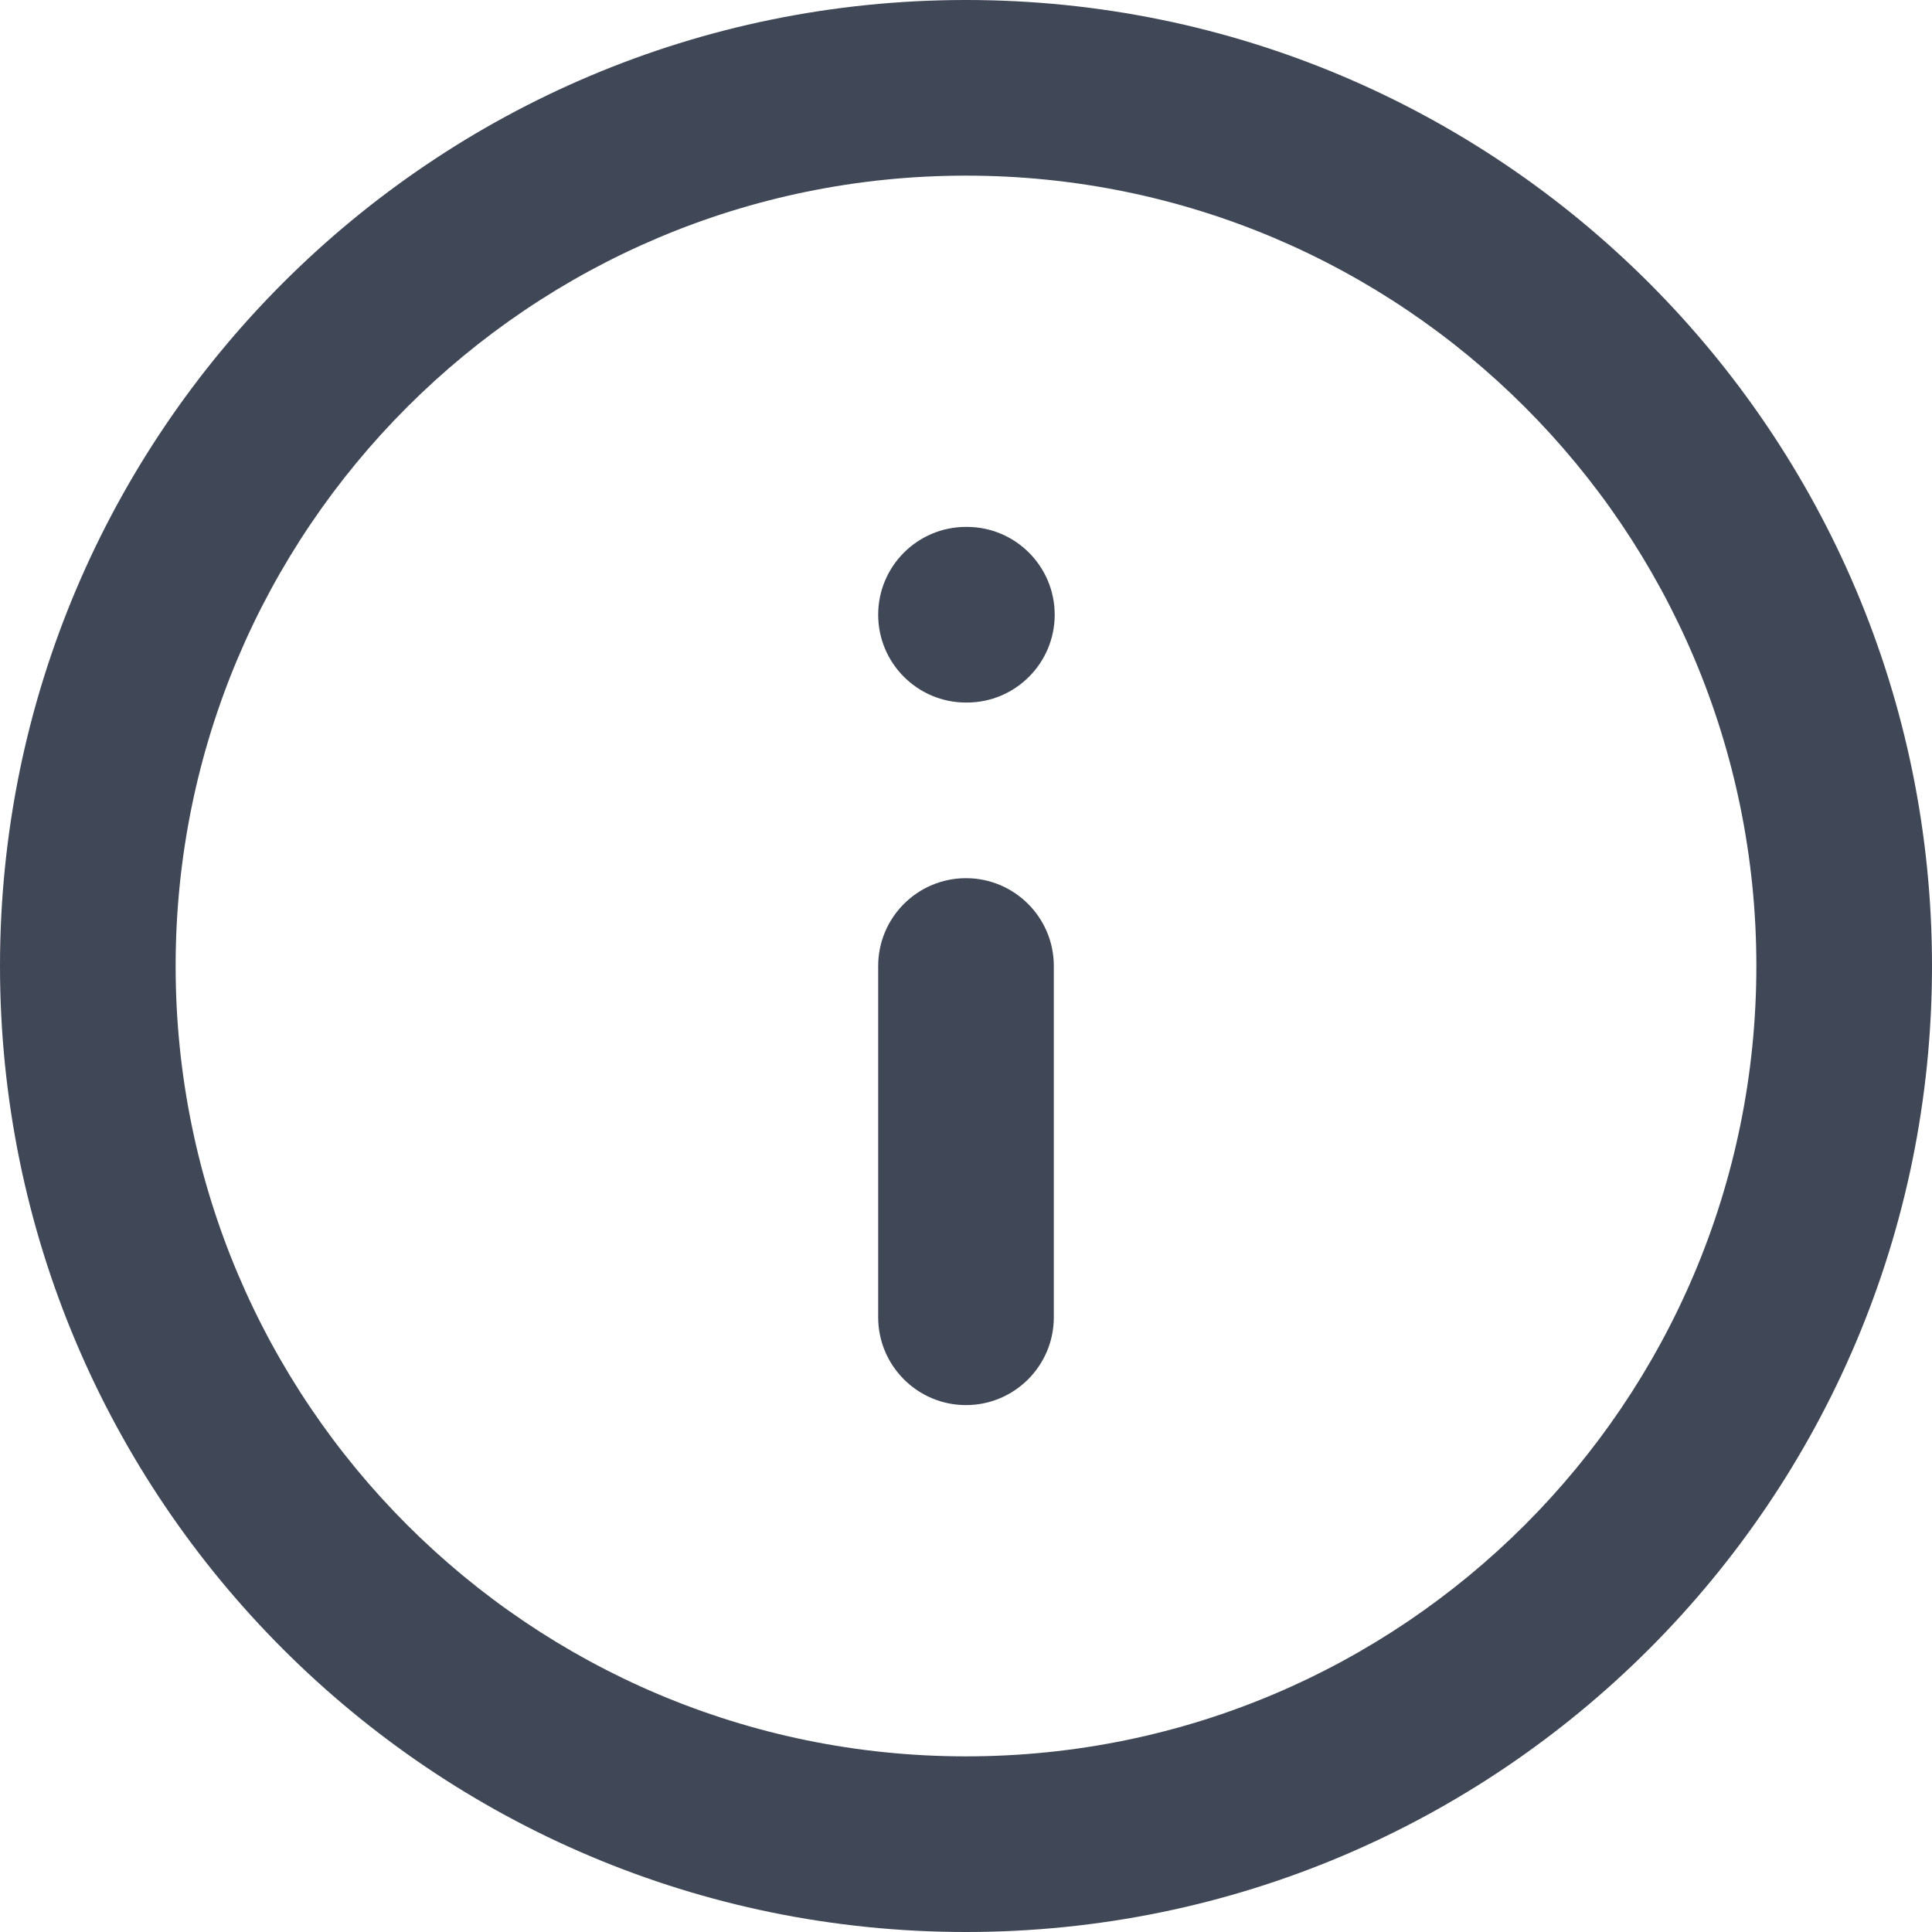
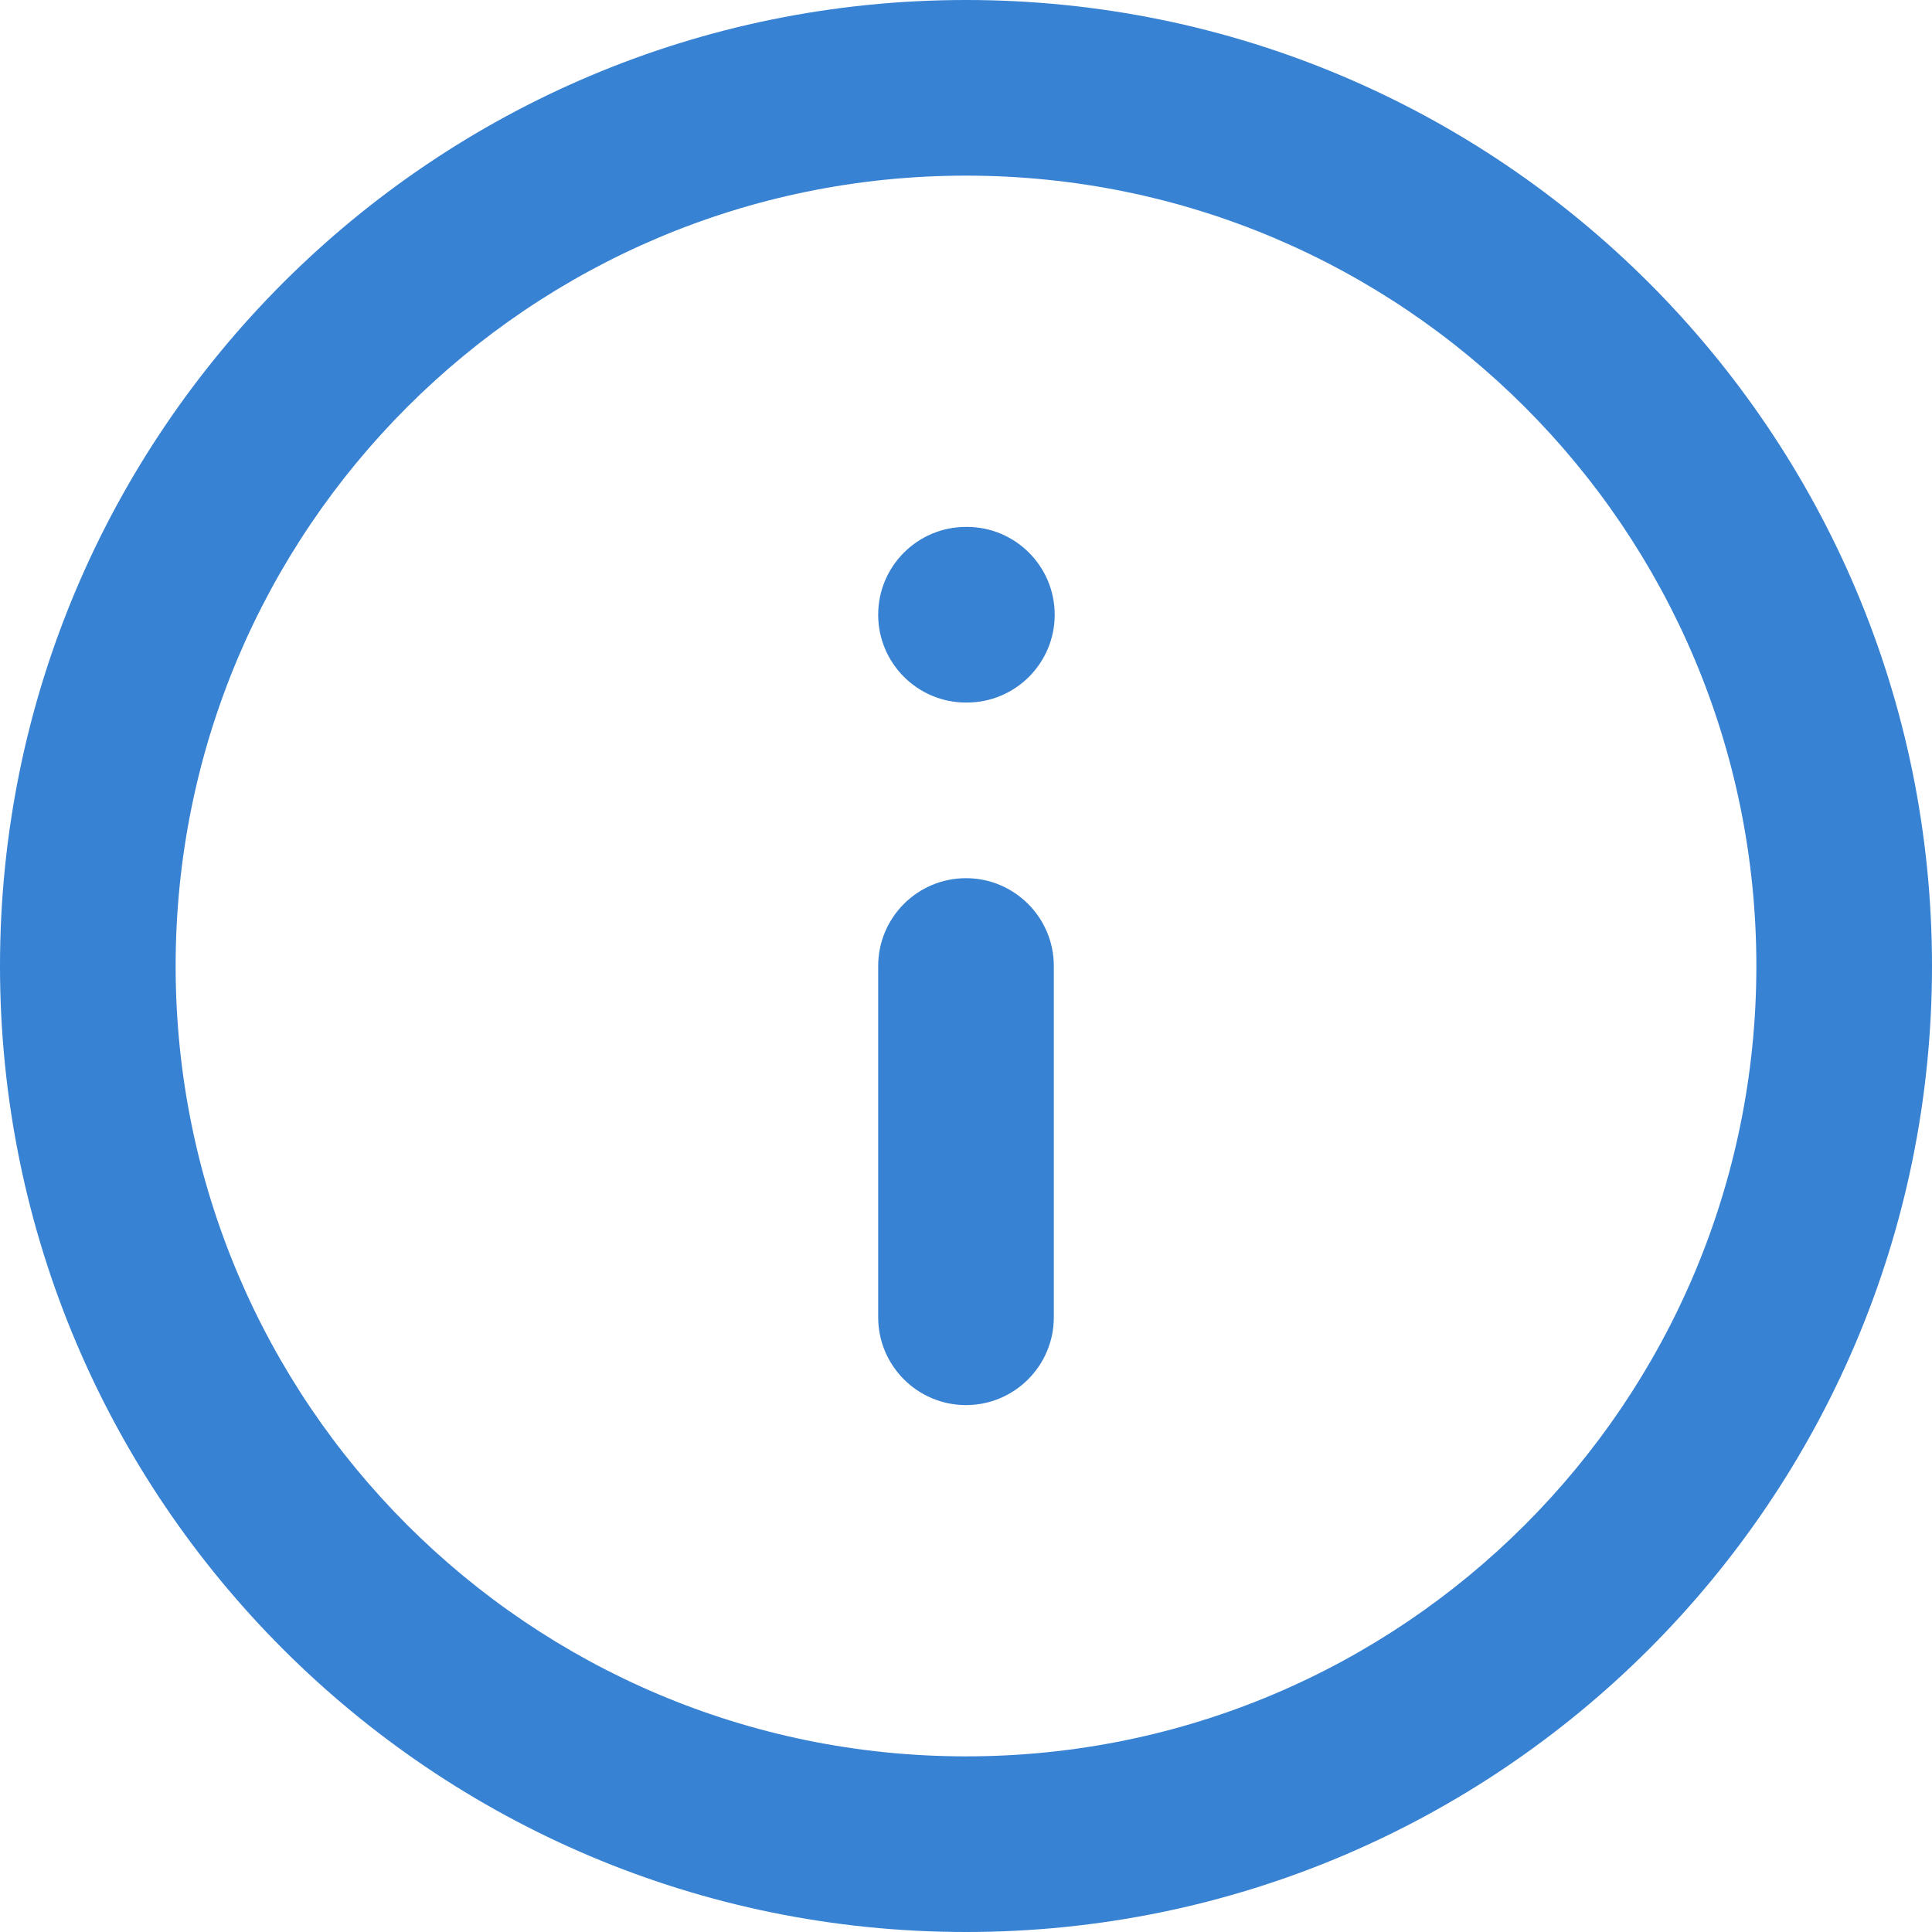
<svg xmlns="http://www.w3.org/2000/svg" preserveAspectRatio="none" overflow="visible" style="display: block;" width="22" height="22" viewBox="0 0 22 22" fill="none">
-   <path id="Union" d="M11 0C17.075 0 22 4.925 22 11C22 17.075 17.075 22 11 22C4.925 22 0 17.075 0 11C0 4.925 4.925 0 11 0ZM11 2C6.029 2 2 6.029 2 11C2 15.971 6.029 20 11 20C15.971 20 20 15.971 20 11C20 6.029 15.971 2 11 2ZM11 10C11.552 10 12 10.448 12 11V15C12 15.552 11.552 16 11 16C10.448 16 10 15.552 10 15V11C10 10.448 10.448 10 11 10ZM11.01 6C11.562 6 12.01 6.448 12.01 7C12.01 7.552 11.562 8 11.01 8H11C10.448 8 10 7.552 10 7C10 6.448 10.448 6 11 6H11.01Z" fill="#404756" />
+   <path id="Union" d="M11 0C17.075 0 22 4.925 22 11C22 17.075 17.075 22 11 22C4.925 22 0 17.075 0 11C0 4.925 4.925 0 11 0ZM11 2C6.029 2 2 6.029 2 11C2 15.971 6.029 20 11 20C15.971 20 20 15.971 20 11C20 6.029 15.971 2 11 2ZM11 10C11.552 10 12 10.448 12 11V15C12 15.552 11.552 16 11 16C10.448 16 10 15.552 10 15V11C10 10.448 10.448 10 11 10ZM11.01 6C11.562 6 12.01 6.448 12.01 7C12.01 7.552 11.562 8 11.01 8H11C10.448 8 10 7.552 10 7C10 6.448 10.448 6 11 6H11.01Z" fill="#3882D3" />
</svg>
